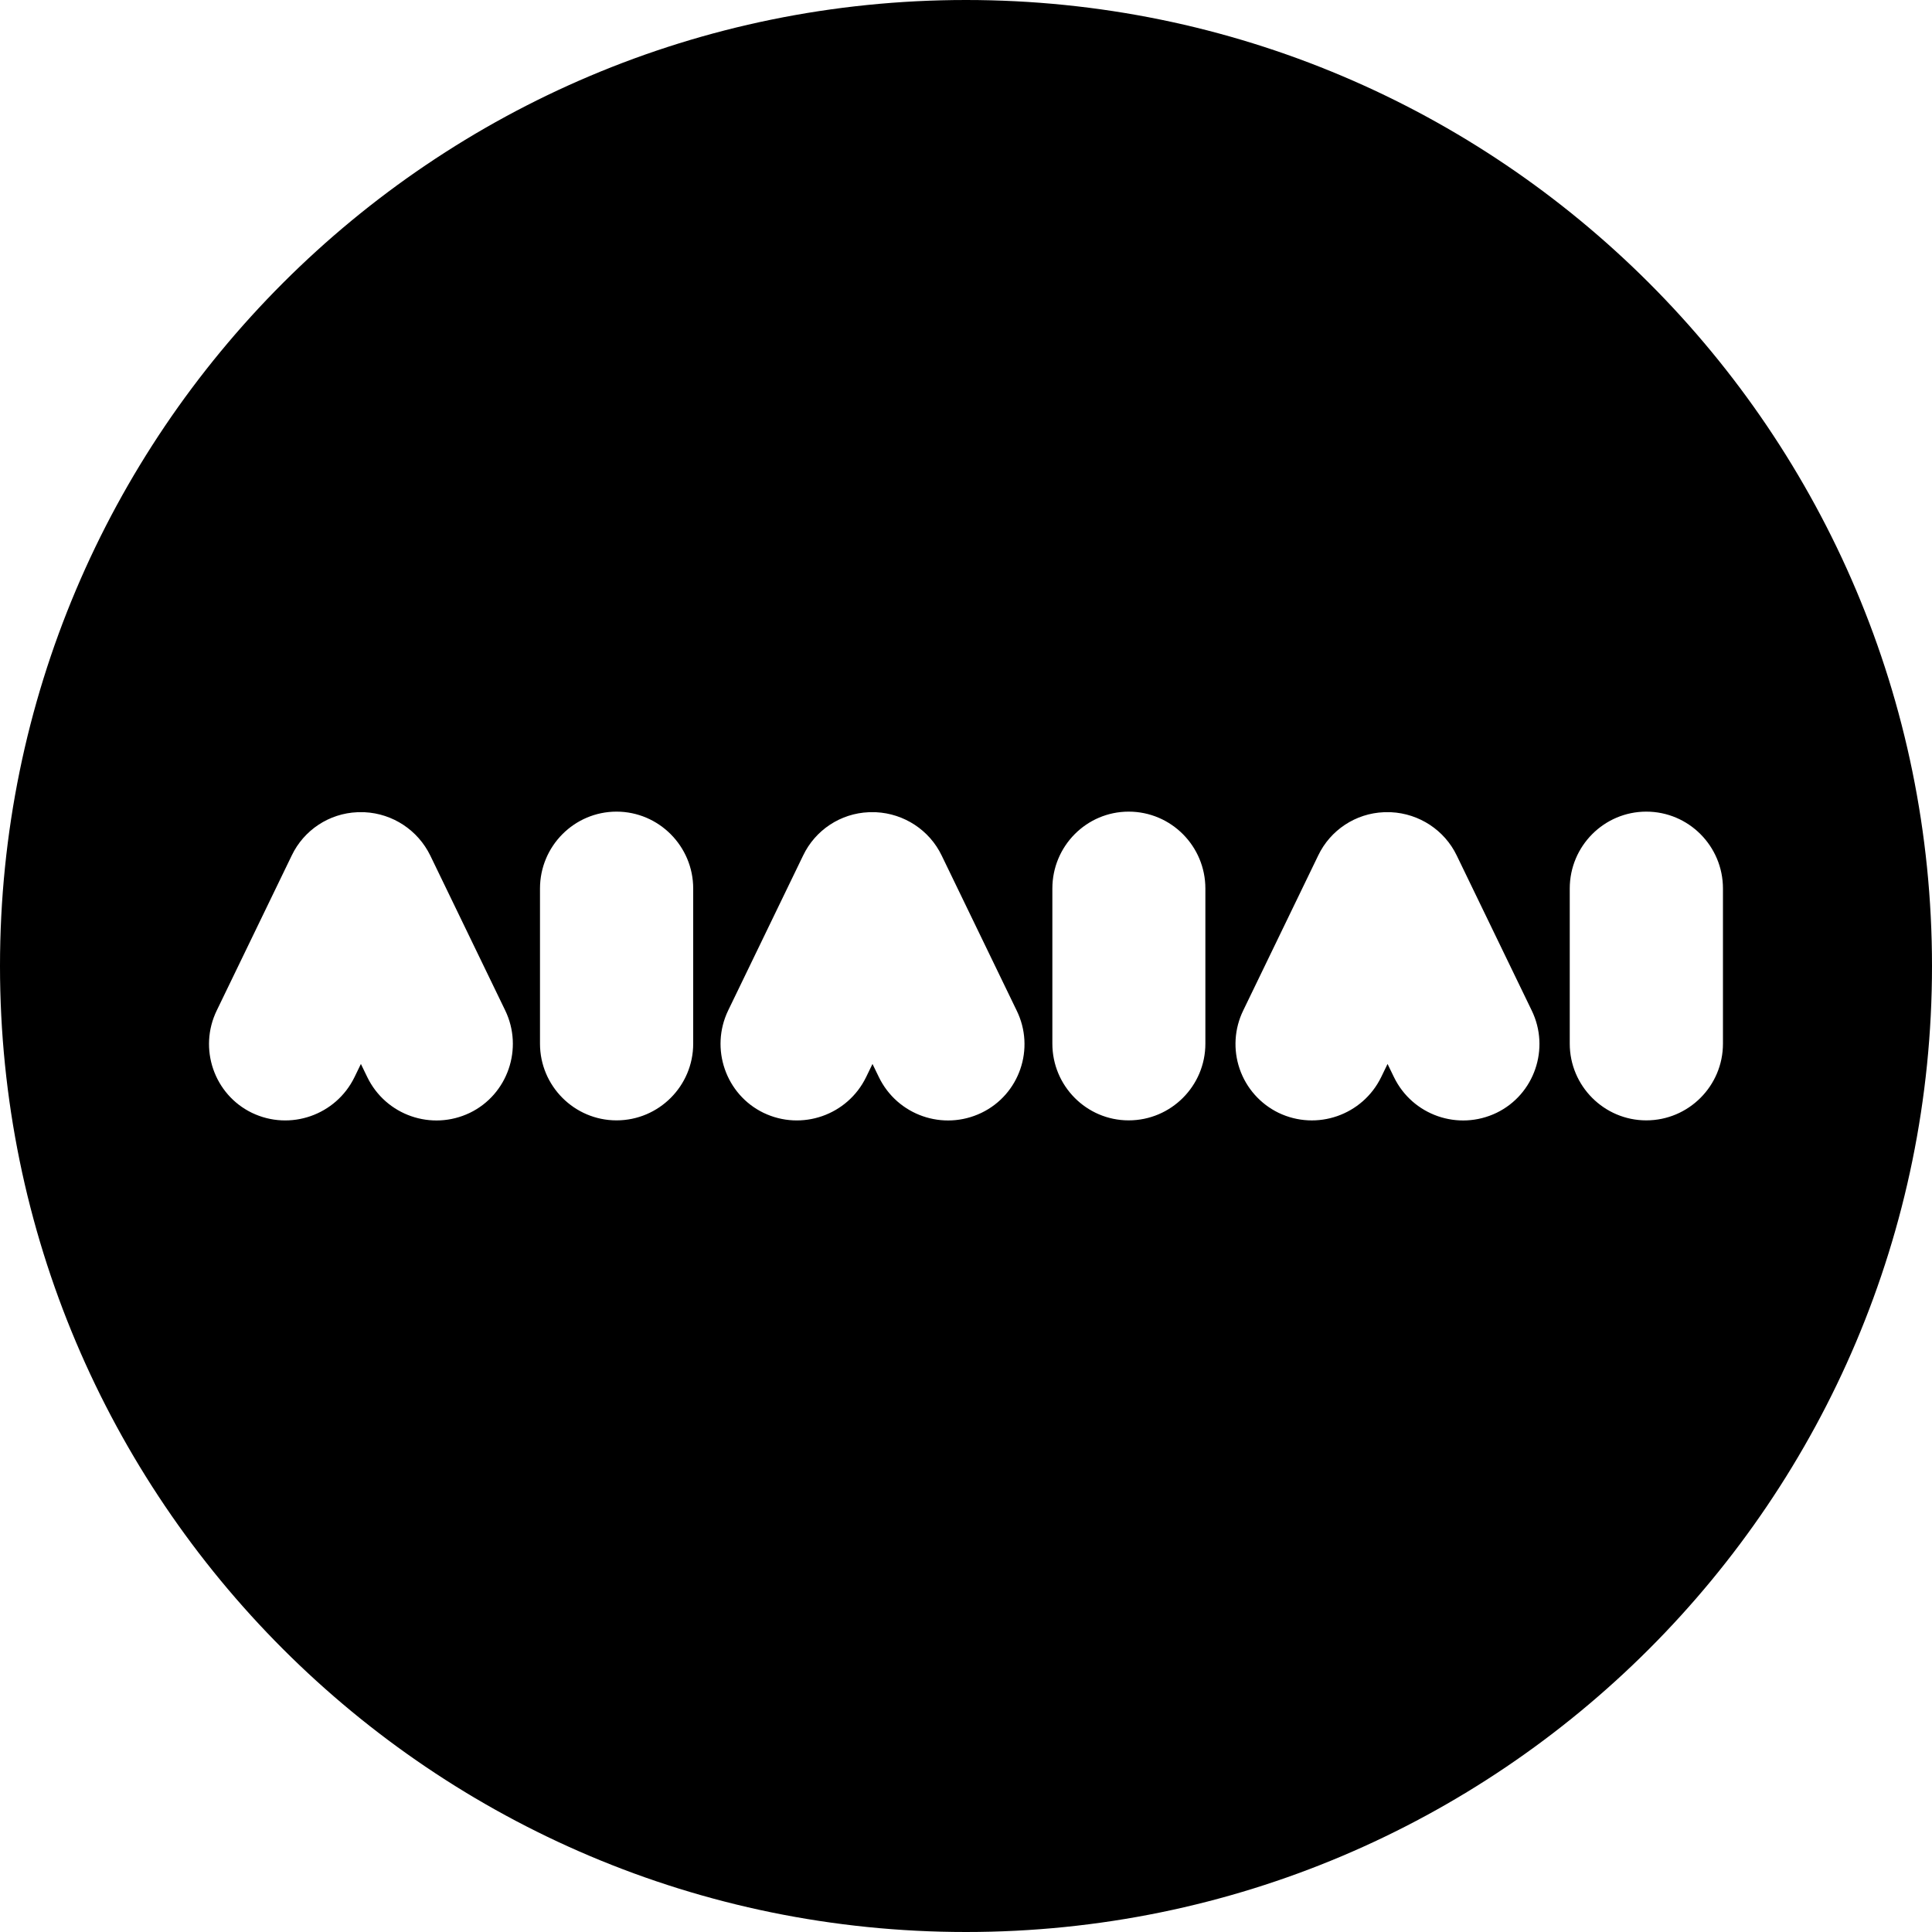
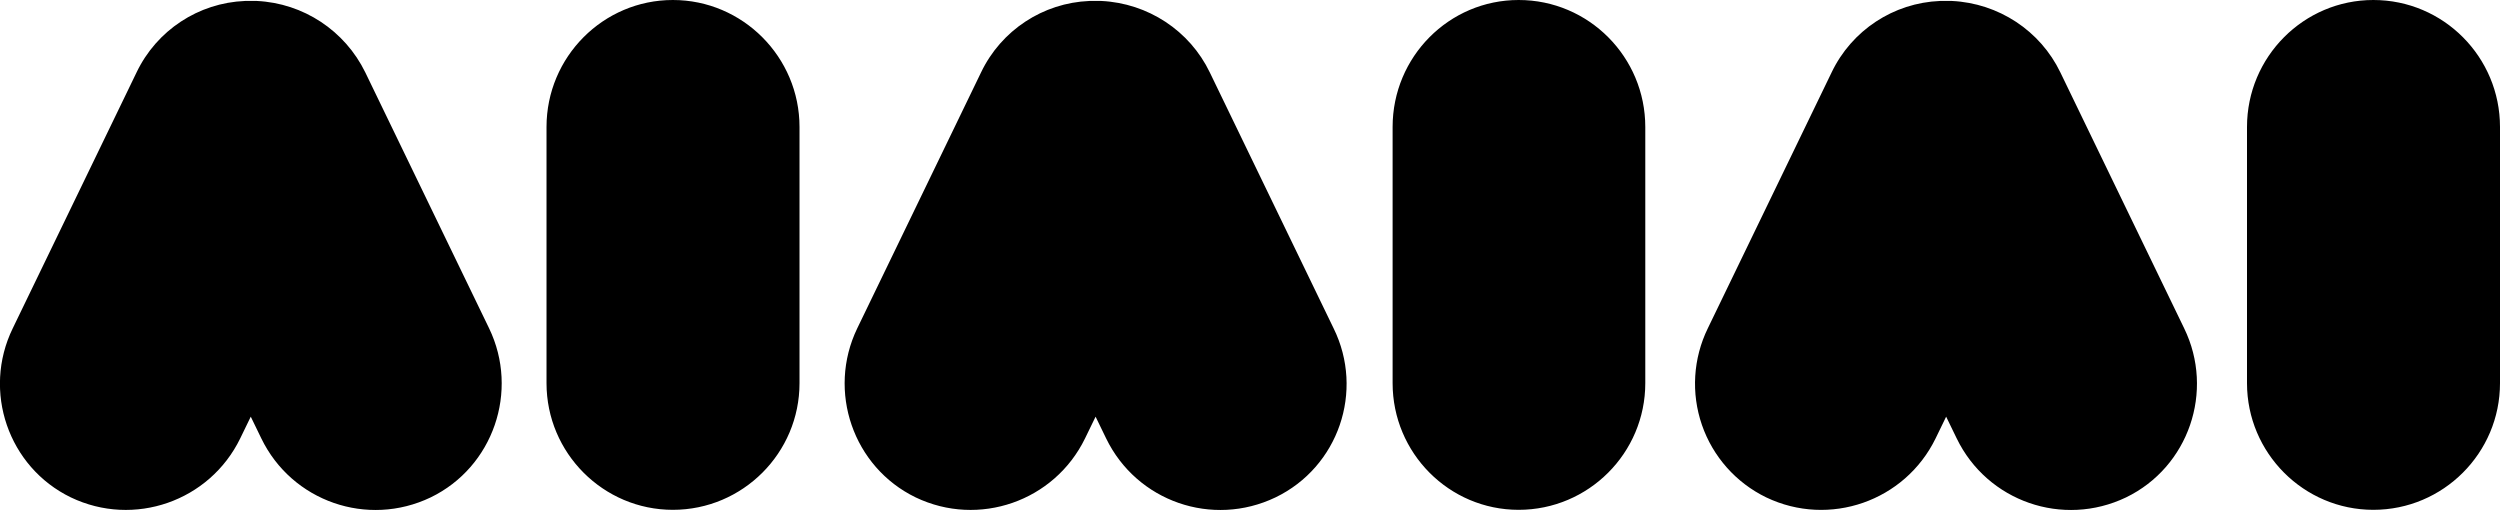
- <svg xmlns="http://www.w3.org/2000/svg" viewBox="0 0 100 100">
-   <path fill="#000" d="M50 0C22.39 0 0 22.39 0 50s22.39 50 50 50 50-22.39 50-50S77.61 0 50 0zM24.32 57.6c-1.98.95-4.35.13-5.31-1.85l-.33-.68-.33.68a3.987 3.987 0 0 1-5.31 1.85c-1.96-.95-2.78-3.33-1.82-5.3l3.88-8.02a3.945 3.945 0 0 1 3.4-2.24h.37c1.46.07 2.76.93 3.4 2.24l3.88 8.02c.95 1.97.13 4.35-1.83 5.3zm11.56-3.58c0 2.19-1.78 3.97-3.97 3.97-2.18 0-3.96-1.78-3.96-3.97v-8.03c0-2.2 1.78-3.98 3.96-3.98 2.19 0 3.97 1.79 3.97 3.98v8.03zM50.8 57.6c-1.98.95-4.35.13-5.31-1.85l-.33-.68-.33.68a3.987 3.987 0 0 1-5.31 1.85c-1.96-.95-2.78-3.33-1.83-5.3l3.88-8.02a3.945 3.945 0 0 1 3.4-2.24h.37c1.46.07 2.77.93 3.4 2.24l3.88 8.02c.97 1.97.15 4.35-1.82 5.3zm11.59-3.58c0 2.19-1.78 3.97-3.97 3.97-2.18 0-3.95-1.78-3.95-3.97v-8.03c0-2.2 1.77-3.98 3.95-3.98 2.2 0 3.97 1.79 3.97 3.98v8.03zm15.07 3.58c-1.98.95-4.35.13-5.31-1.85l-.33-.68-.33.68a3.99 3.99 0 0 1-5.31 1.85 3.96 3.96 0 0 1-1.83-5.3l3.88-8.02a3.945 3.945 0 0 1 3.4-2.24H72c1.46.07 2.77.93 3.4 2.24l3.88 8.02c.96 1.97.14 4.35-1.82 5.3zm7.75.39c-2.18 0-3.96-1.78-3.96-3.97v-8.03c0-2.2 1.78-3.98 3.96-3.98 2.2 0 3.97 1.79 3.97 3.98v8.03c0 2.19-1.78 3.97-3.97 3.97z" />
+ <svg xmlns="http://www.w3.org/2000/svg" viewBox="10.82 42.01 78.36 15.99">
+   <path fill="#000" d="M24.32 57.6c-1.98.95-4.35.13-5.31-1.85l-.33-.68-.33.68a3.987 3.987 0 0 1-5.31 1.85c-1.96-.95-2.78-3.33-1.82-5.3l3.88-8.02a3.945 3.945 0 0 1 3.4-2.24h.37c1.46.07 2.76.93 3.4 2.24l3.88 8.02c.95 1.97.13 4.35-1.83 5.3zm11.56-3.58c0 2.19-1.78 3.97-3.97 3.97-2.18 0-3.96-1.78-3.96-3.97v-8.03c0-2.2 1.78-3.98 3.96-3.98 2.19 0 3.97 1.79 3.97 3.98v8.03zM50.8 57.6c-1.98.95-4.35.13-5.31-1.85l-.33-.68-.33.68a3.987 3.987 0 0 1-5.31 1.85c-1.96-.95-2.78-3.33-1.83-5.3l3.88-8.02a3.945 3.945 0 0 1 3.4-2.24h.37c1.46.07 2.77.93 3.4 2.24l3.88 8.02c.97 1.97.15 4.35-1.82 5.3zm11.59-3.58c0 2.19-1.78 3.97-3.97 3.97-2.18 0-3.95-1.78-3.95-3.97v-8.03c0-2.2 1.77-3.98 3.95-3.98 2.2 0 3.97 1.79 3.97 3.98v8.03zm15.07 3.58c-1.98.95-4.35.13-5.31-1.85l-.33-.68-.33.68a3.99 3.99 0 0 1-5.31 1.85 3.96 3.96 0 0 1-1.83-5.3l3.88-8.02a3.945 3.945 0 0 1 3.4-2.24H72c1.46.07 2.77.93 3.4 2.24l3.88 8.02c.96 1.97.14 4.35-1.82 5.3zm7.75.39c-2.18 0-3.96-1.78-3.96-3.97v-8.03c0-2.2 1.78-3.98 3.96-3.98 2.2 0 3.97 1.79 3.97 3.98v8.03c0 2.19-1.78 3.97-3.97 3.97z" />
</svg>
